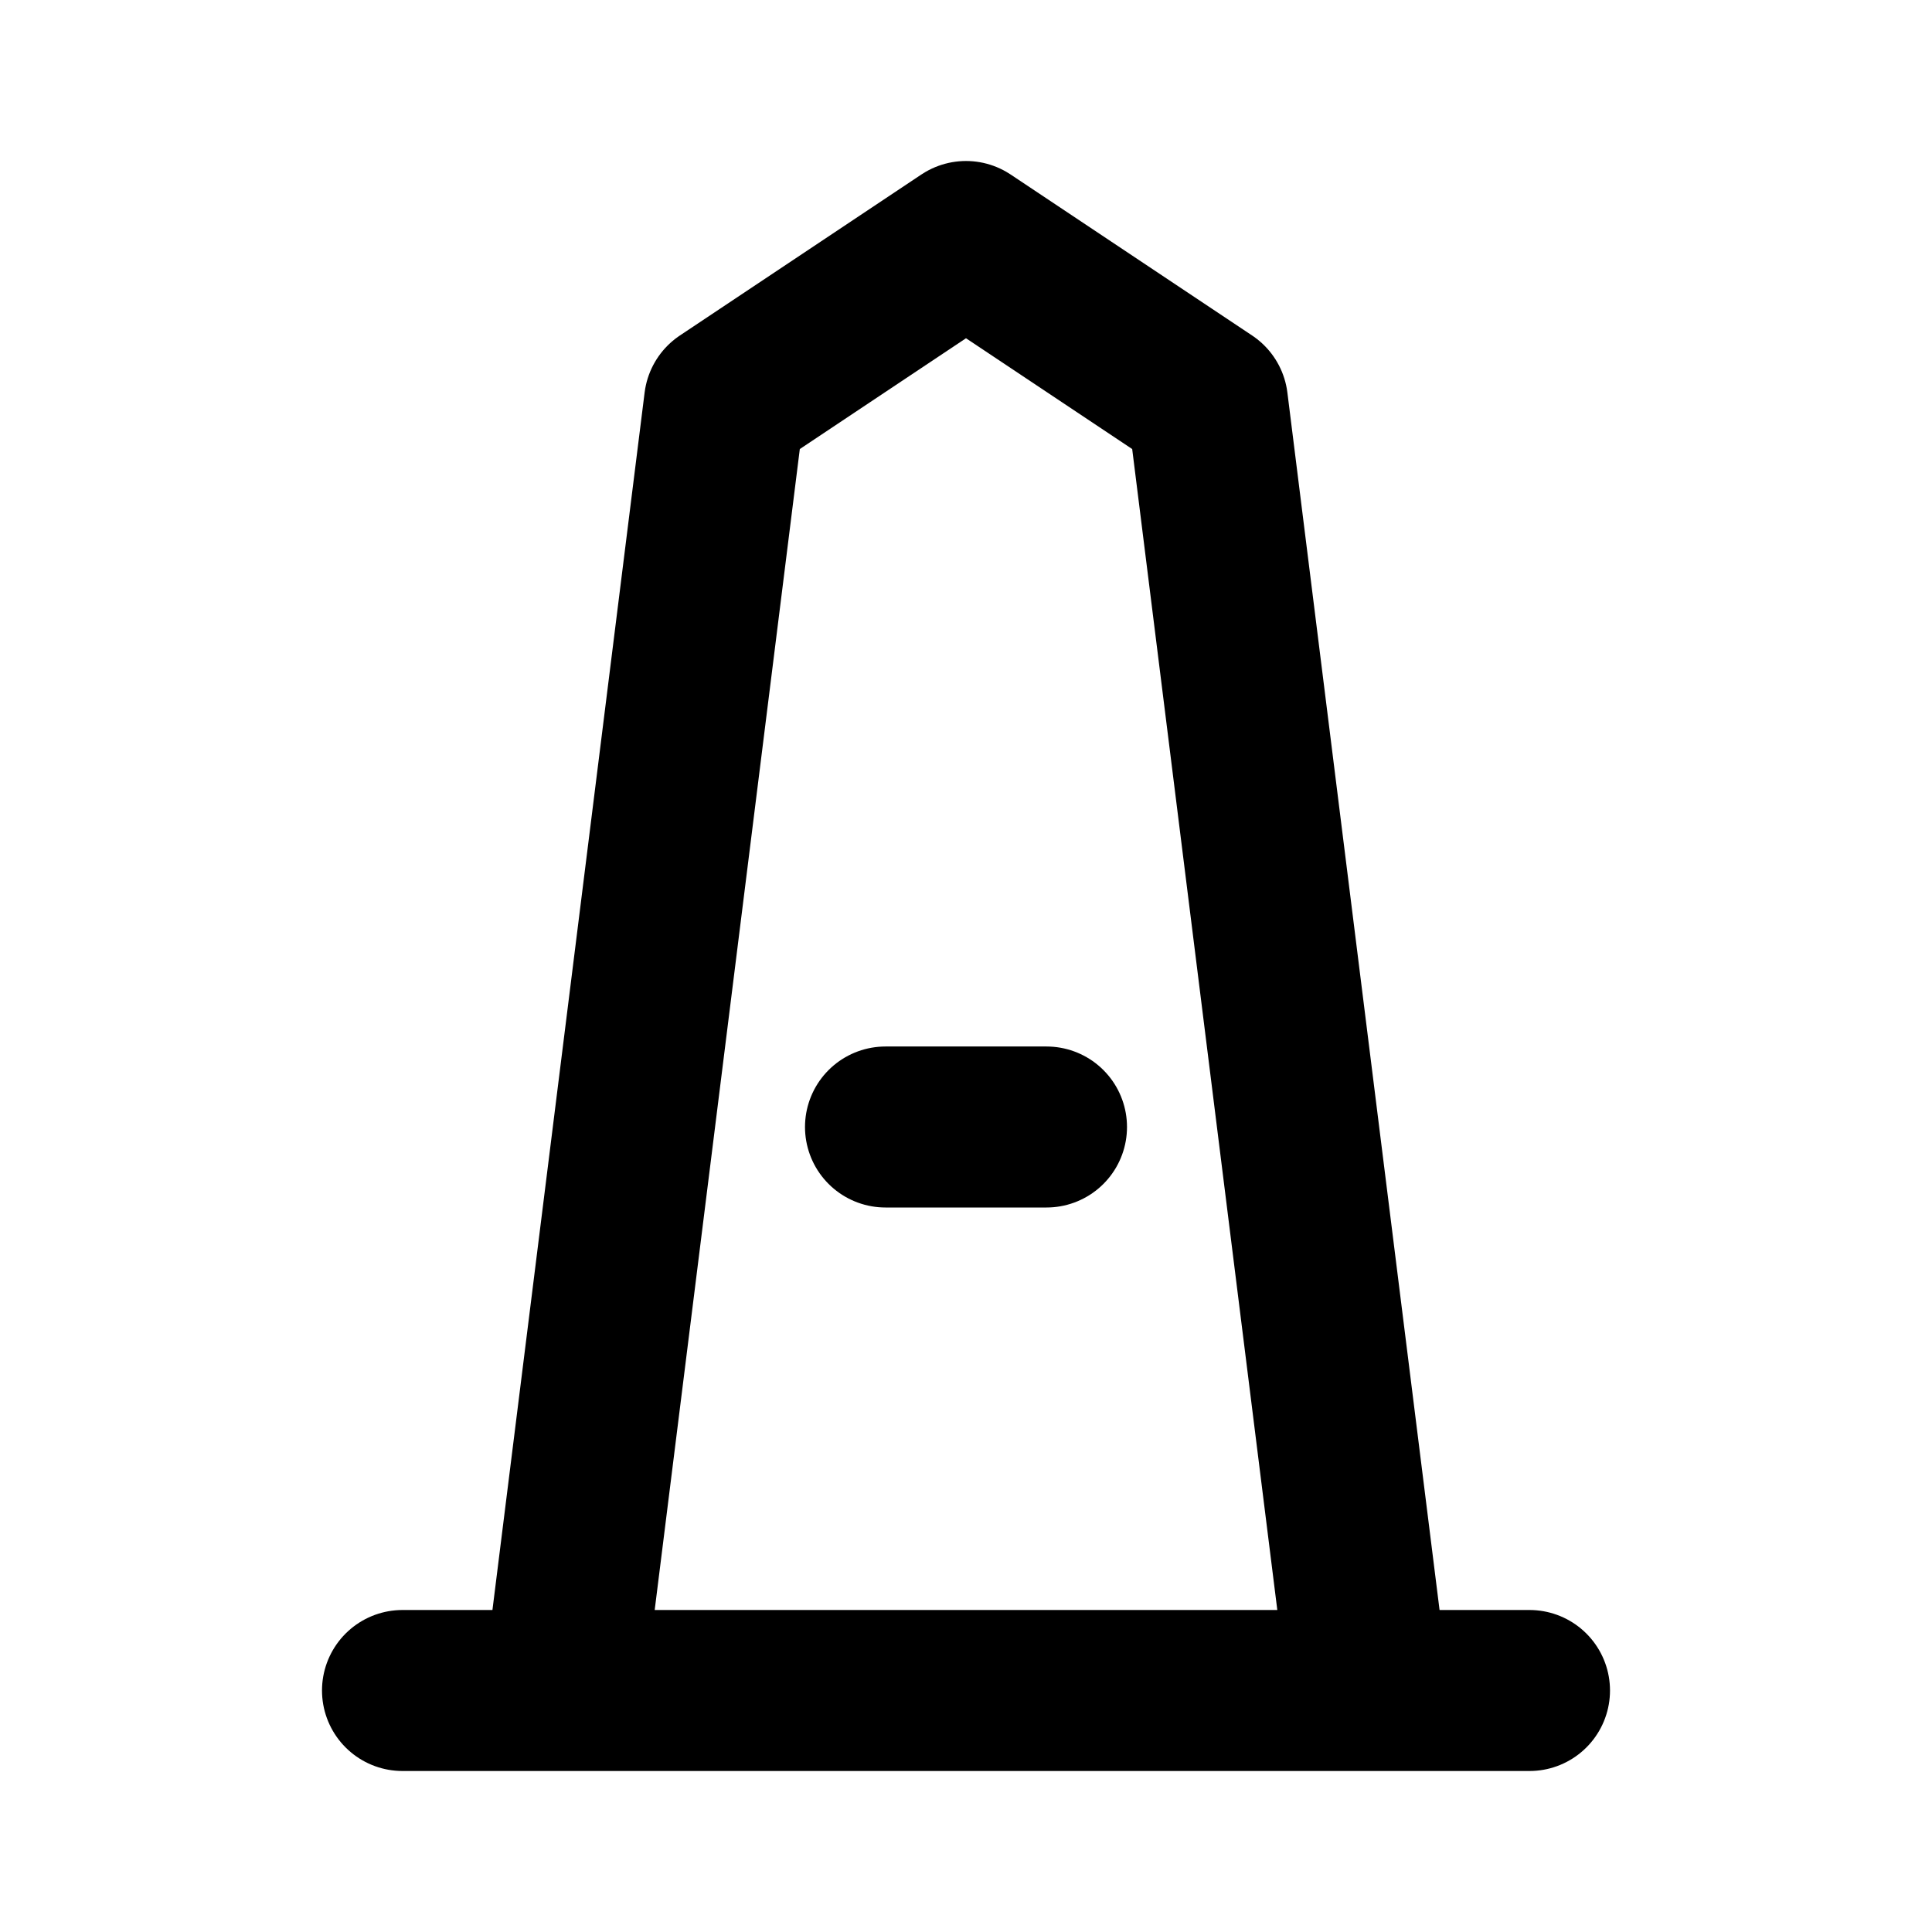
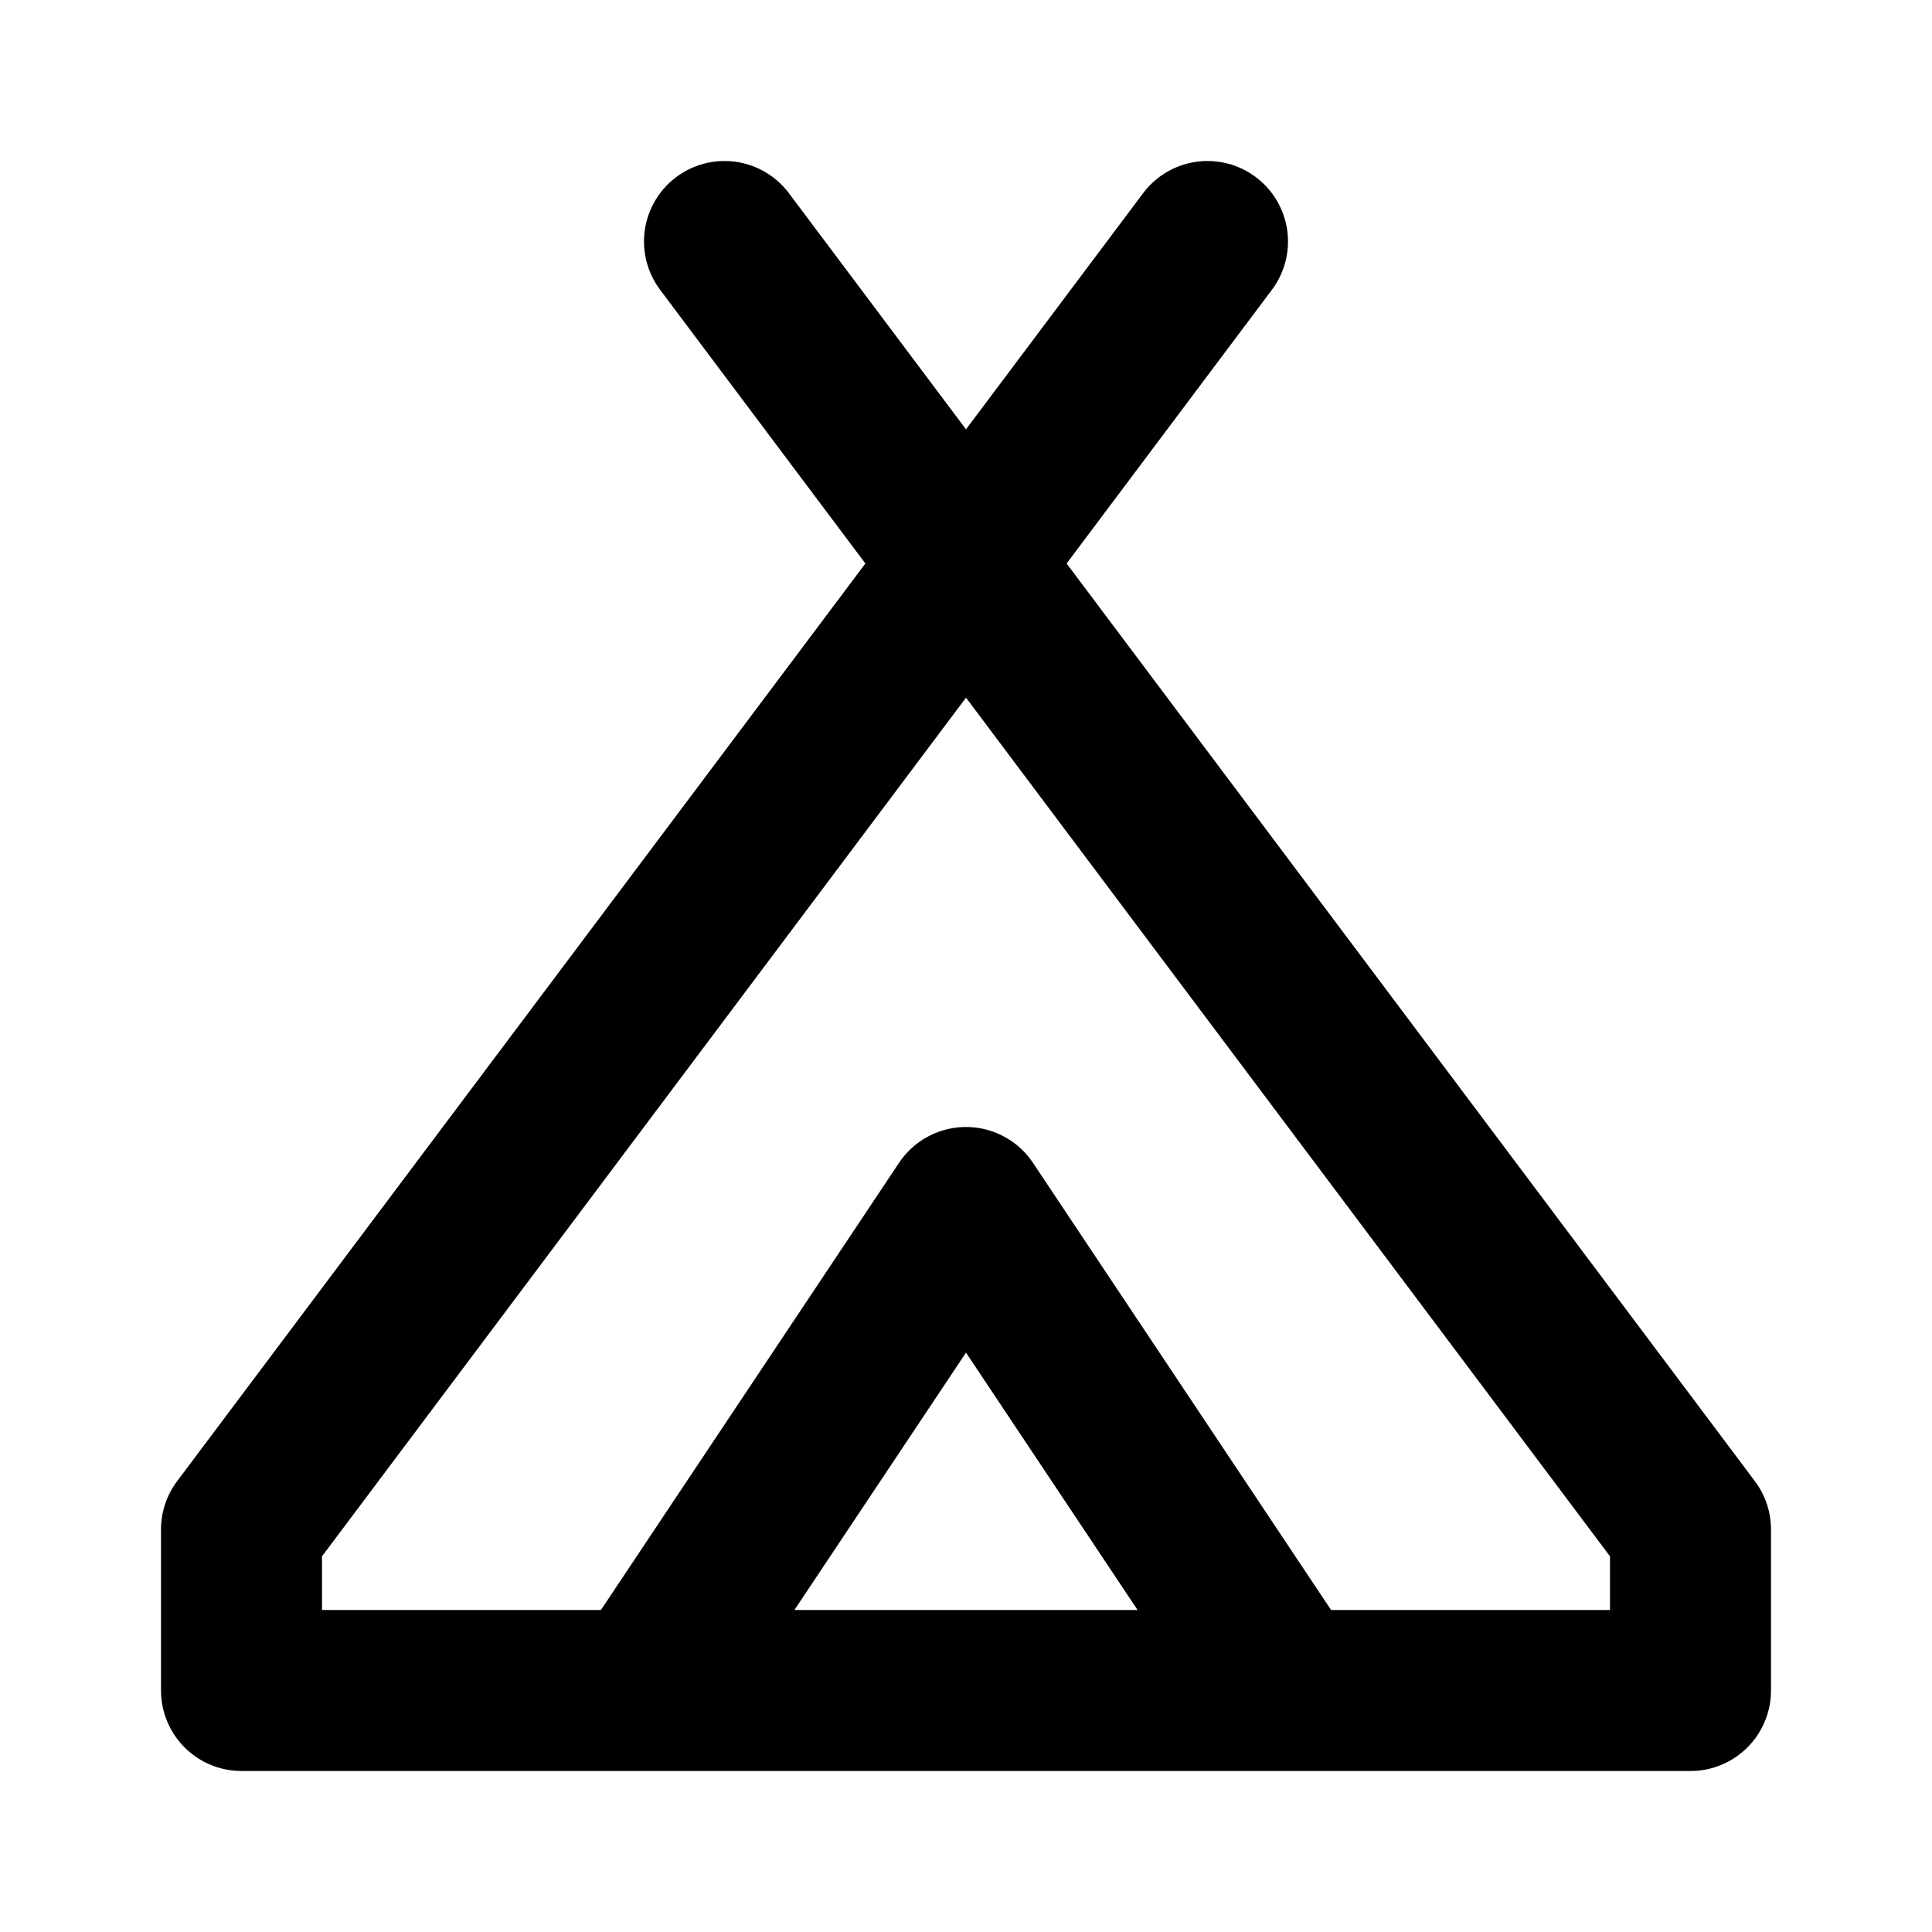
<svg xmlns="http://www.w3.org/2000/svg" width="800px" height="800px" viewBox="0 0 24 24" fill="none">
-   <path d="M7 21L9 5L12 3L15 5L17 21M11 14H13M5 21H19" stroke="#000000" stroke-width="2" stroke-linecap="round" stroke-linejoin="round" />
+   <path d="M15 3L3 19V21H21V19L9 3M12 15L16 21H8L12 15Z" stroke="#000000" stroke-width="2" stroke-linecap="round" stroke-linejoin="round" />
</svg>
